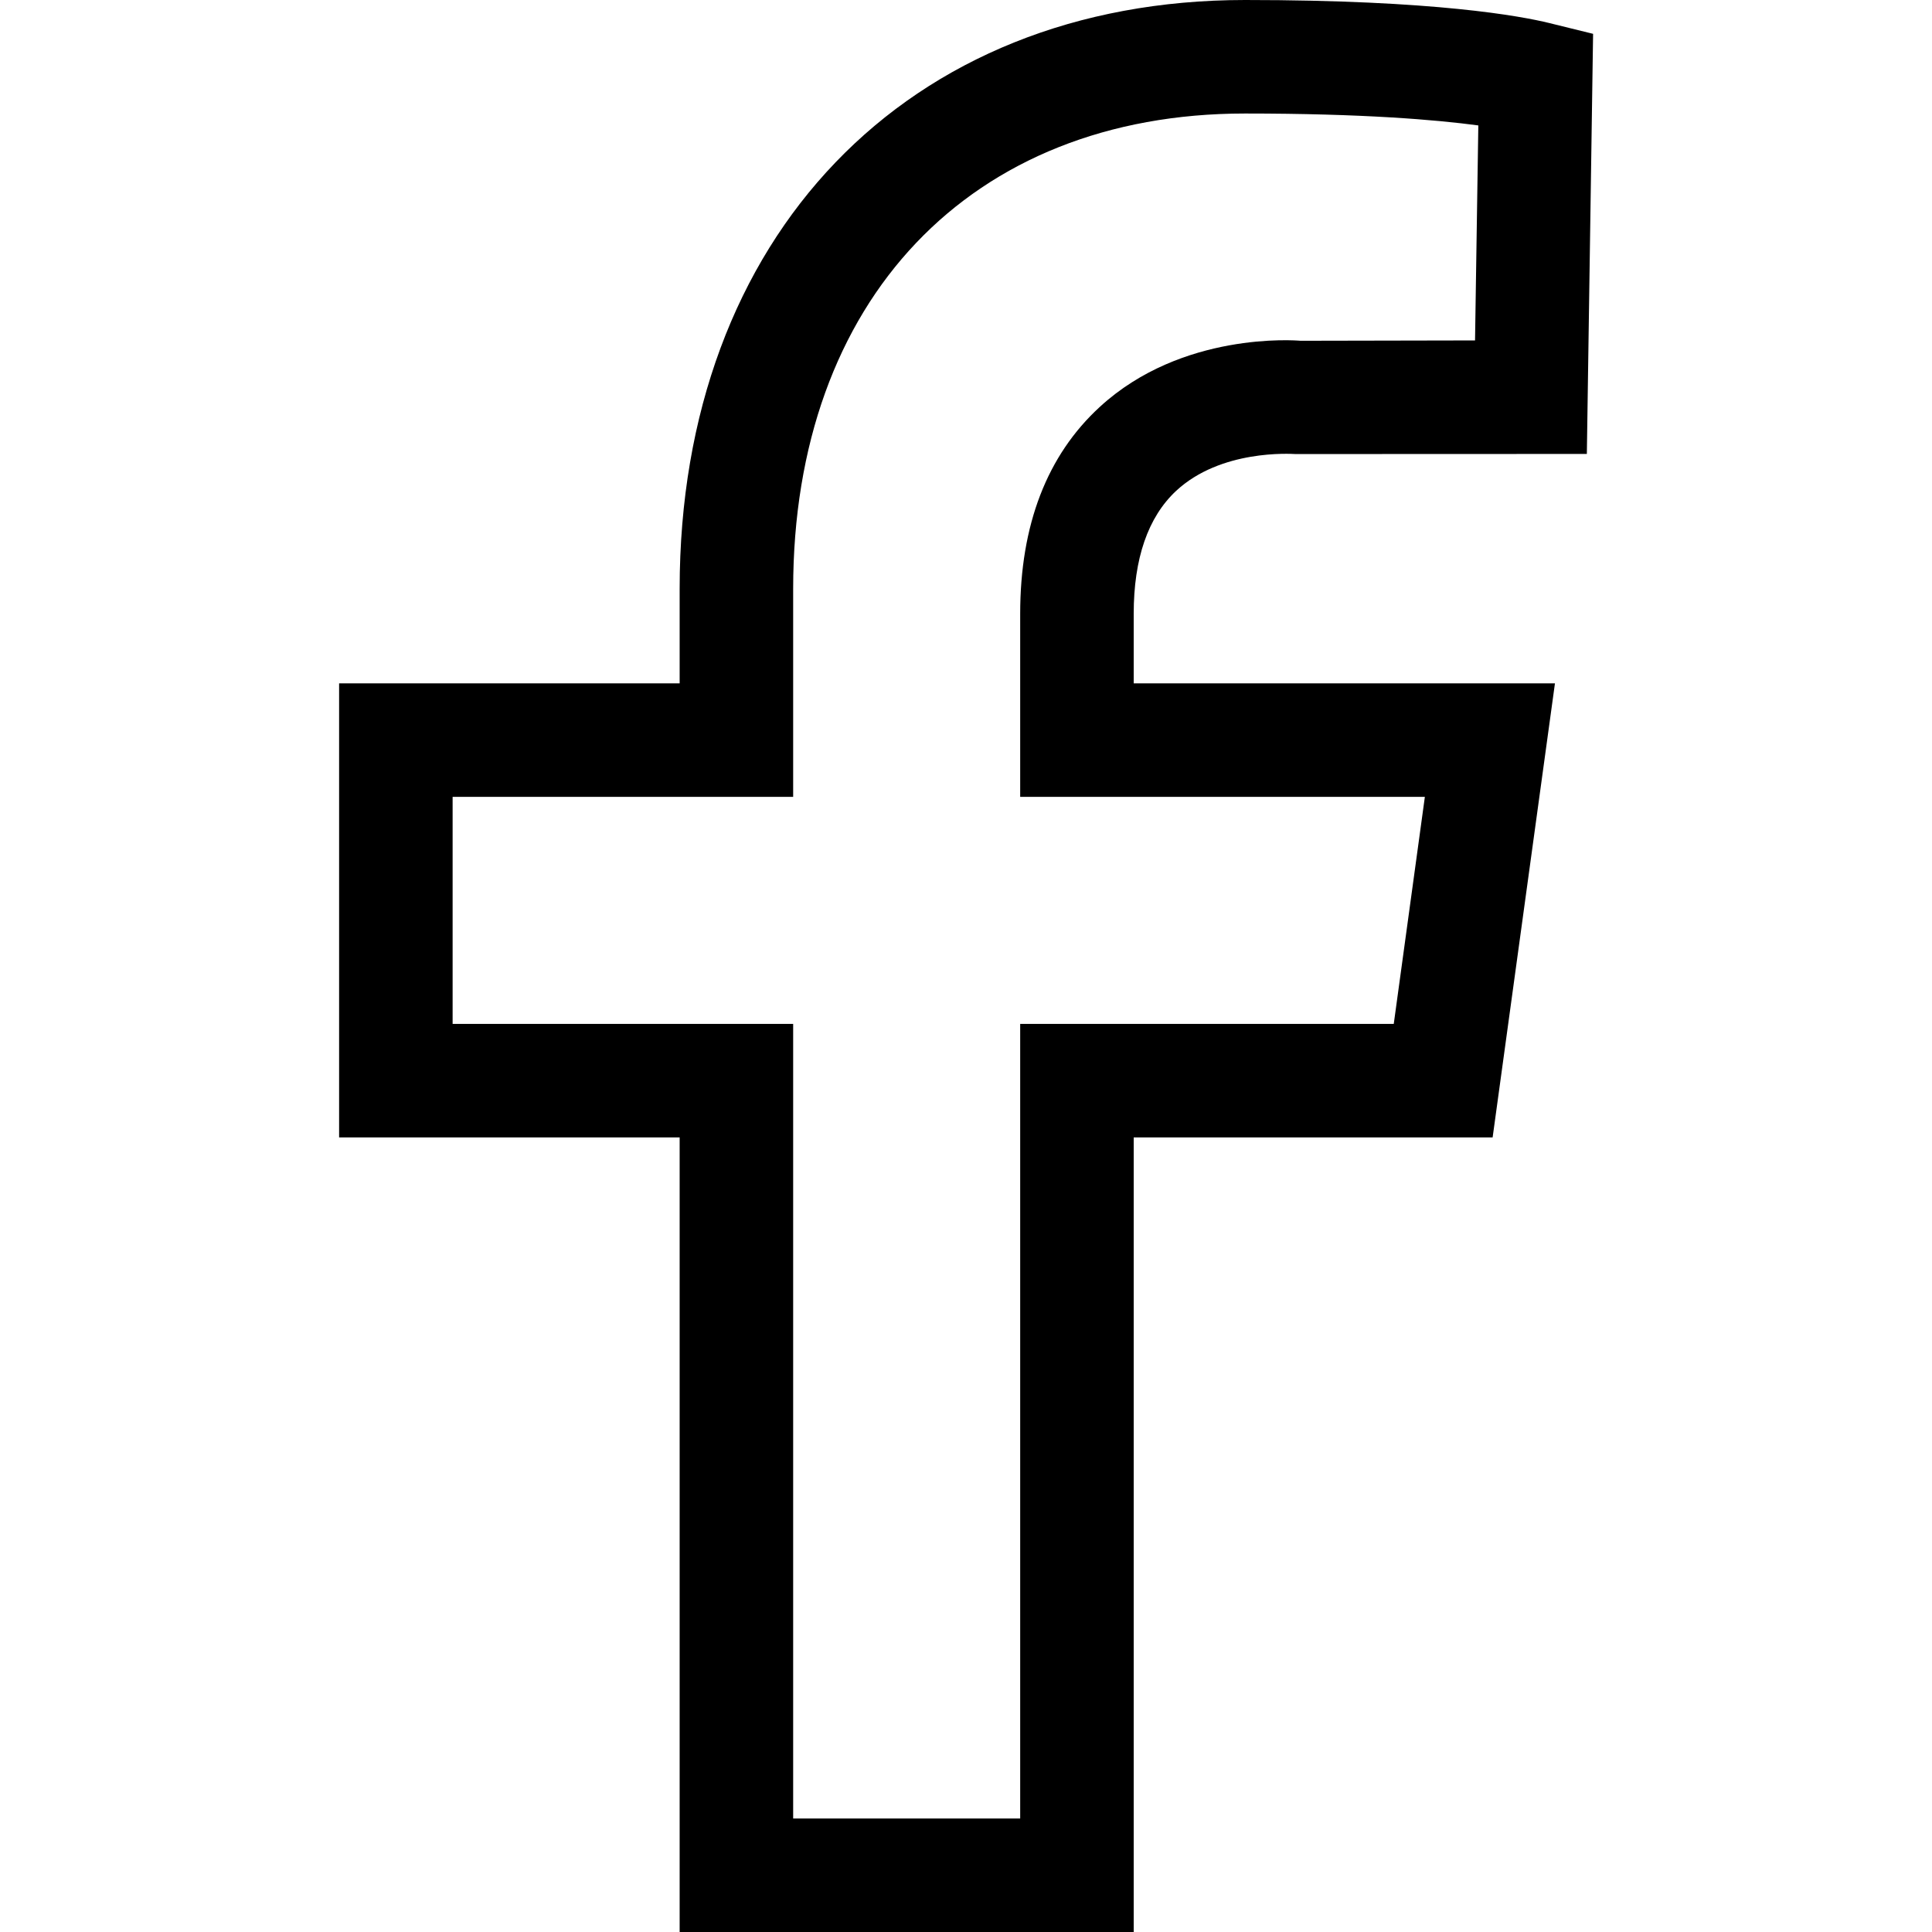
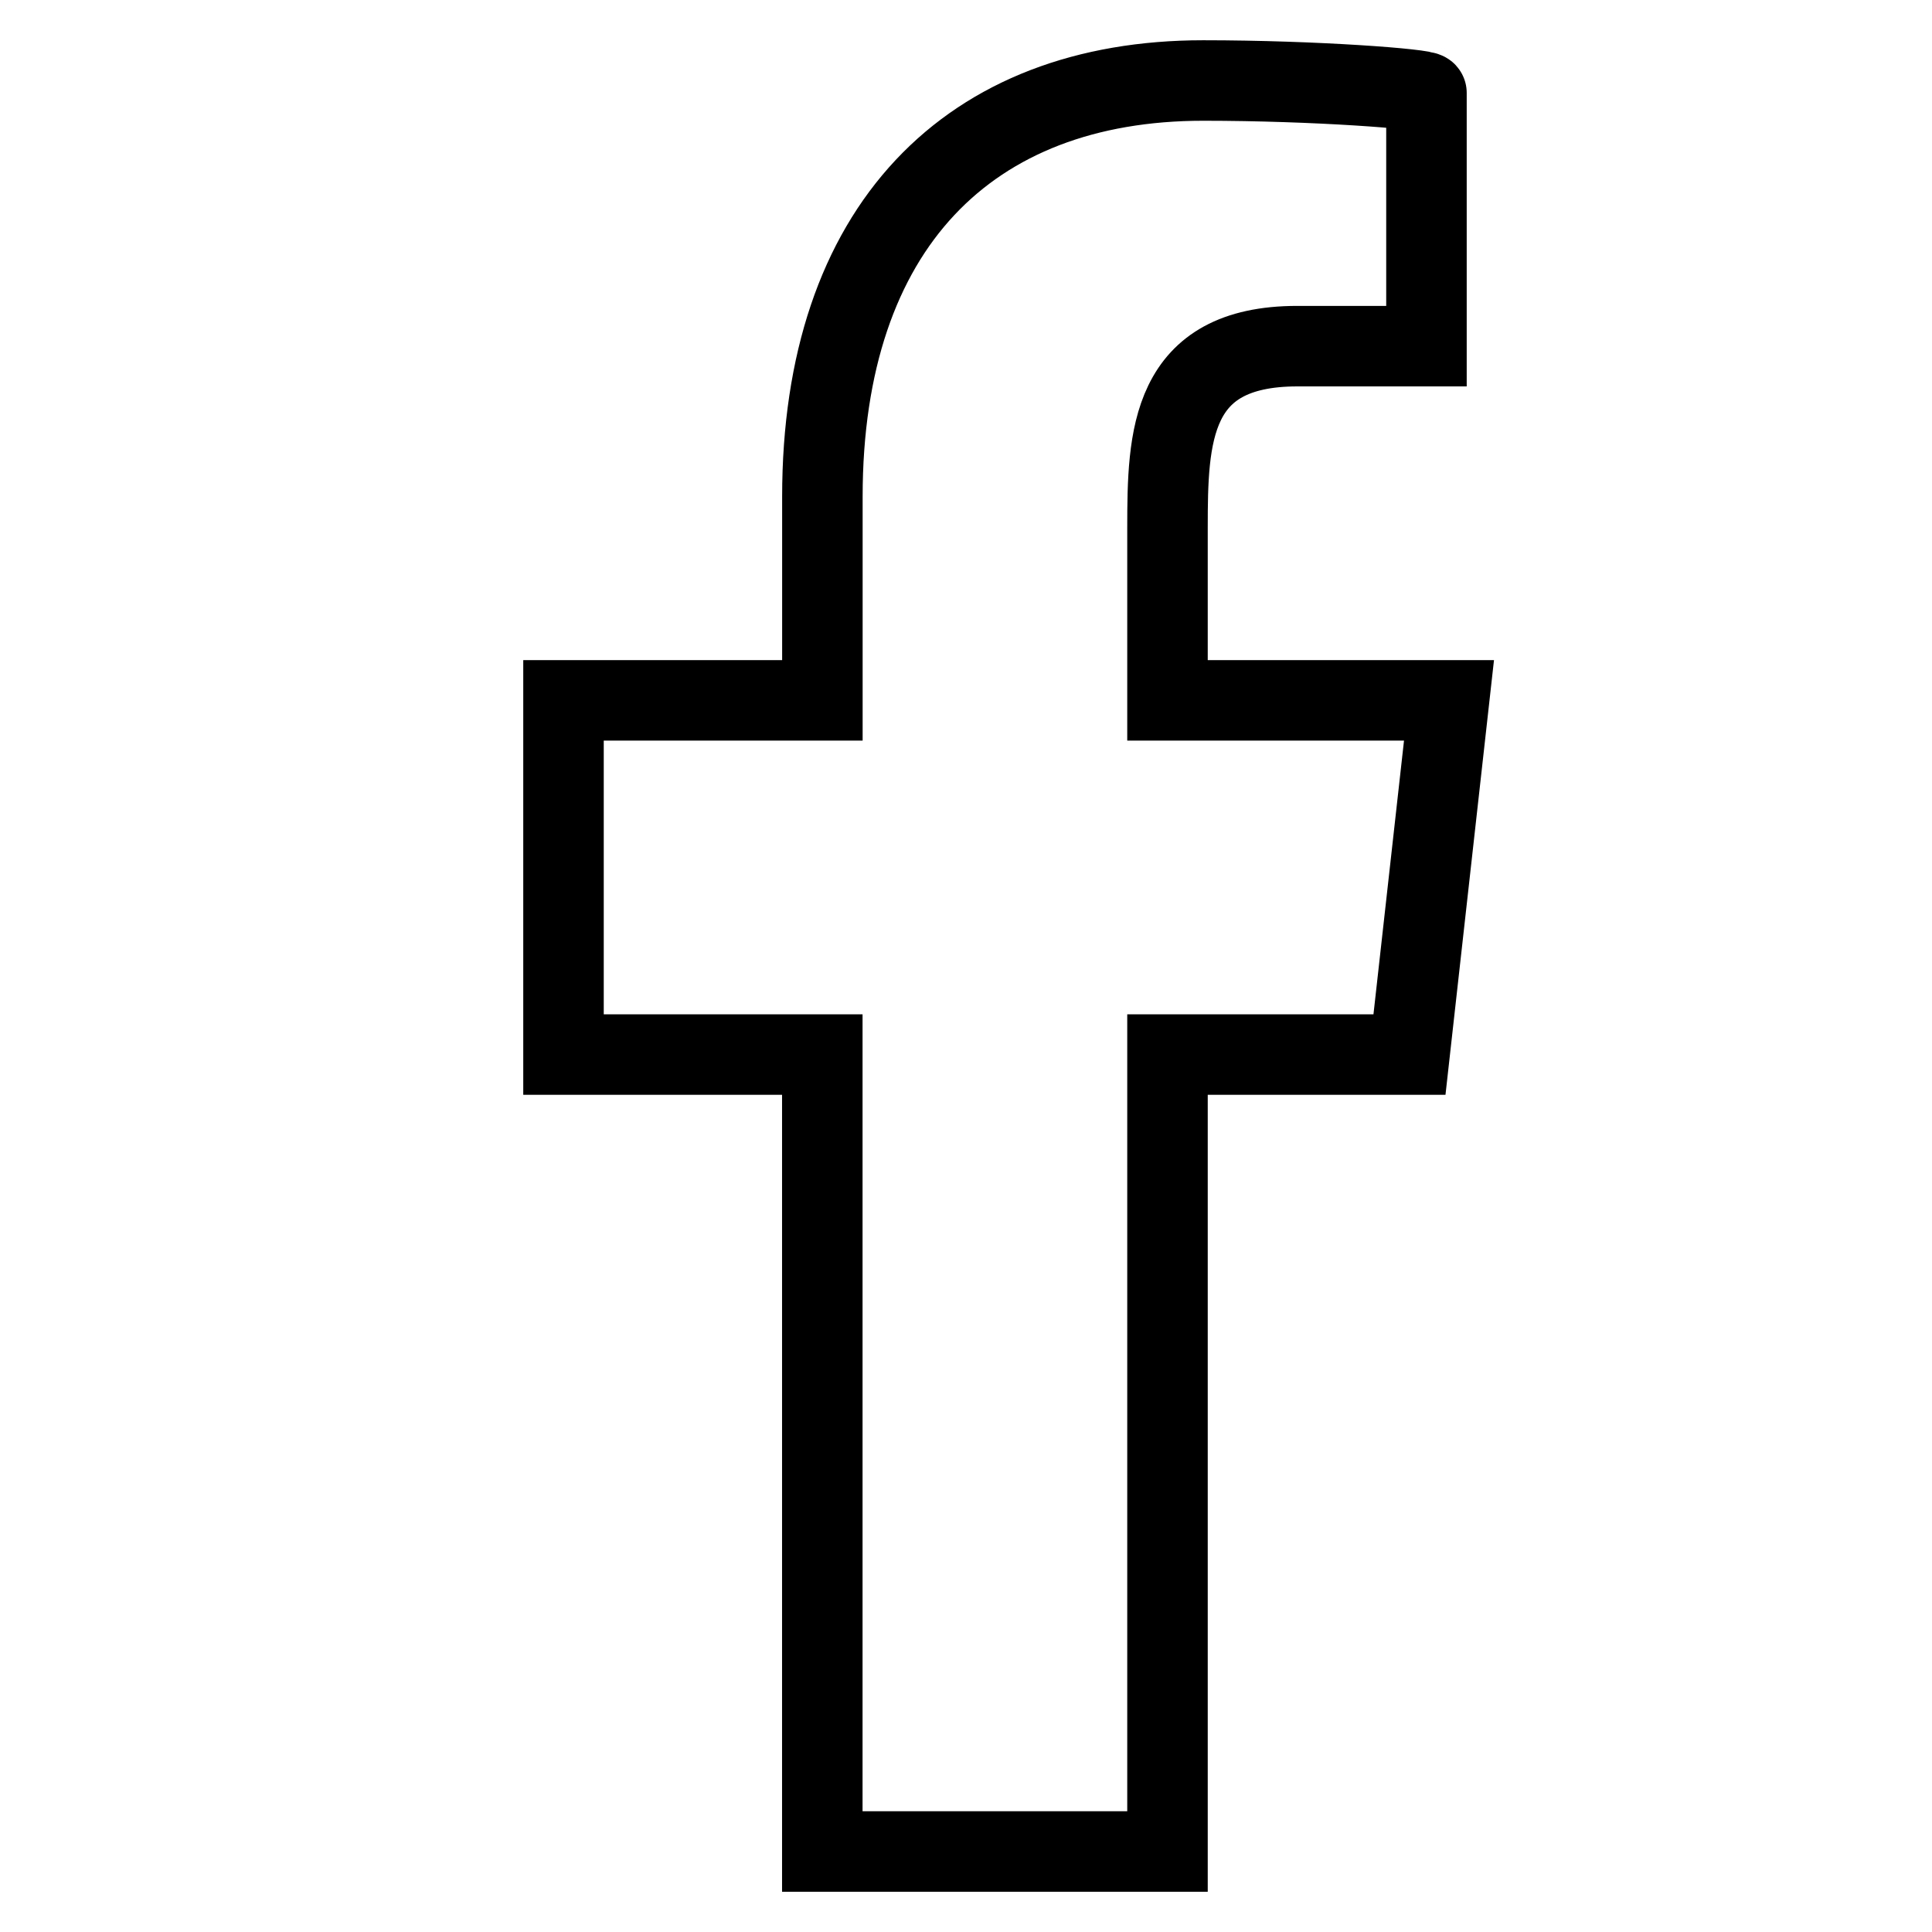
- <svg xmlns="http://www.w3.org/2000/svg" class="svg-icon" viewBox="0 0 1920 1920" fill="currentColor">
-   <path d="m1416.013 791.915-30.91 225.617h-371.252v789.66H788.234v-789.66H449.808V791.915h338.426V585.137c0-286.871 176.207-472.329 449.09-472.329 116.87 0 189.744 6.205 231.822 11.845l-3.272 213.66-173.5.338c-4.737-.451-117.771-9.25-199.332 65.655-52.568 48.169-79.191 117.433-79.191 205.65v181.96h402.162Zm-247.276-304.018c44.446-41.401 113.71-36.889 118.787-36.663l289.467-.113 6.204-417.504-43.544-10.717C1511.675 16.02 1426.053 0 1237.324 0 901.268 0 675.425 235.206 675.425 585.137v93.97H337v451.234h338.425V1920h451.234v-789.66h356.7l61.932-451.233H1126.66v-69.152c0-54.937 14.214-96 42.078-122.058Z" fill-rule="evenodd" />
+ <svg xmlns="http://www.w3.org/2000/svg" class="svg-icon" viewBox="0 0 24 24" fill="none">
+   <path fill-rule="evenodd" clip-rule="evenodd" d="M14.503 23V13.1H17.509L18 8.7H14.503V6.557C14.503 5.424 14.533 4.3 16.116 4.3H17.72V1.154C17.72 1.107 16.341 1 14.947 1C12.038 1 10.216 2.823 10.216 6.17V8.7H7V13.1H10.215V23H14.503Z" stroke="currentColor" />
</svg>
